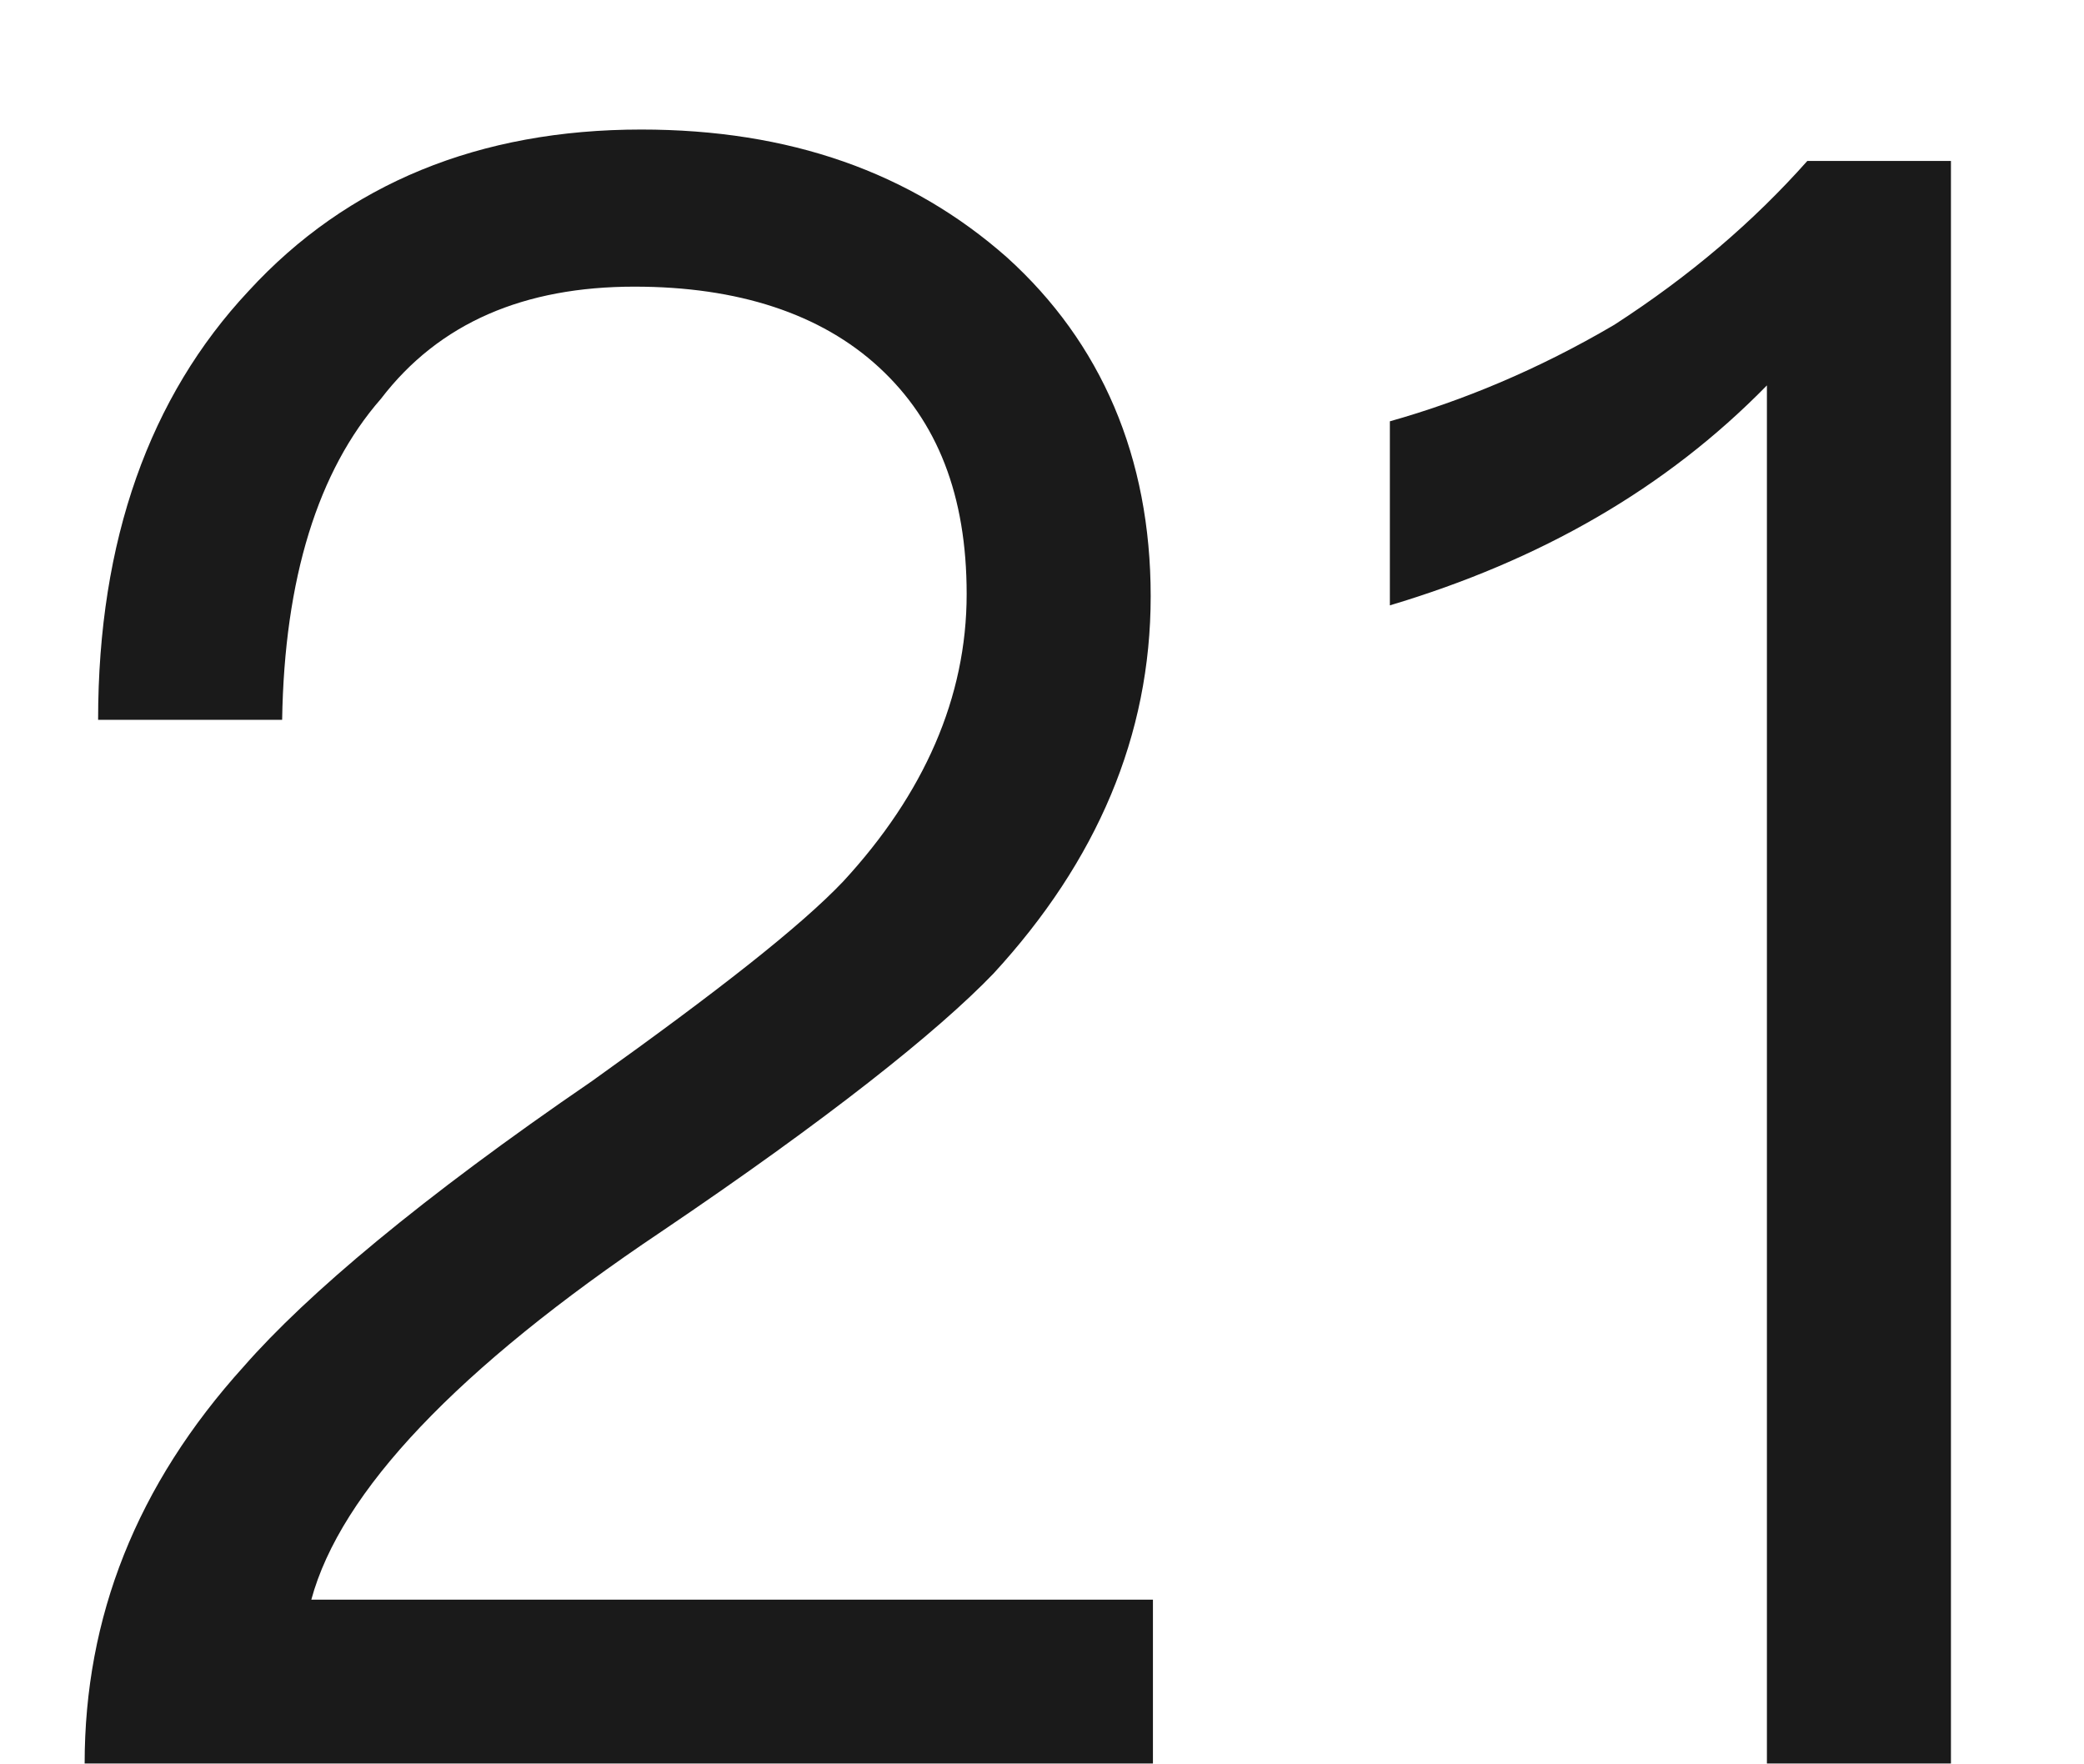
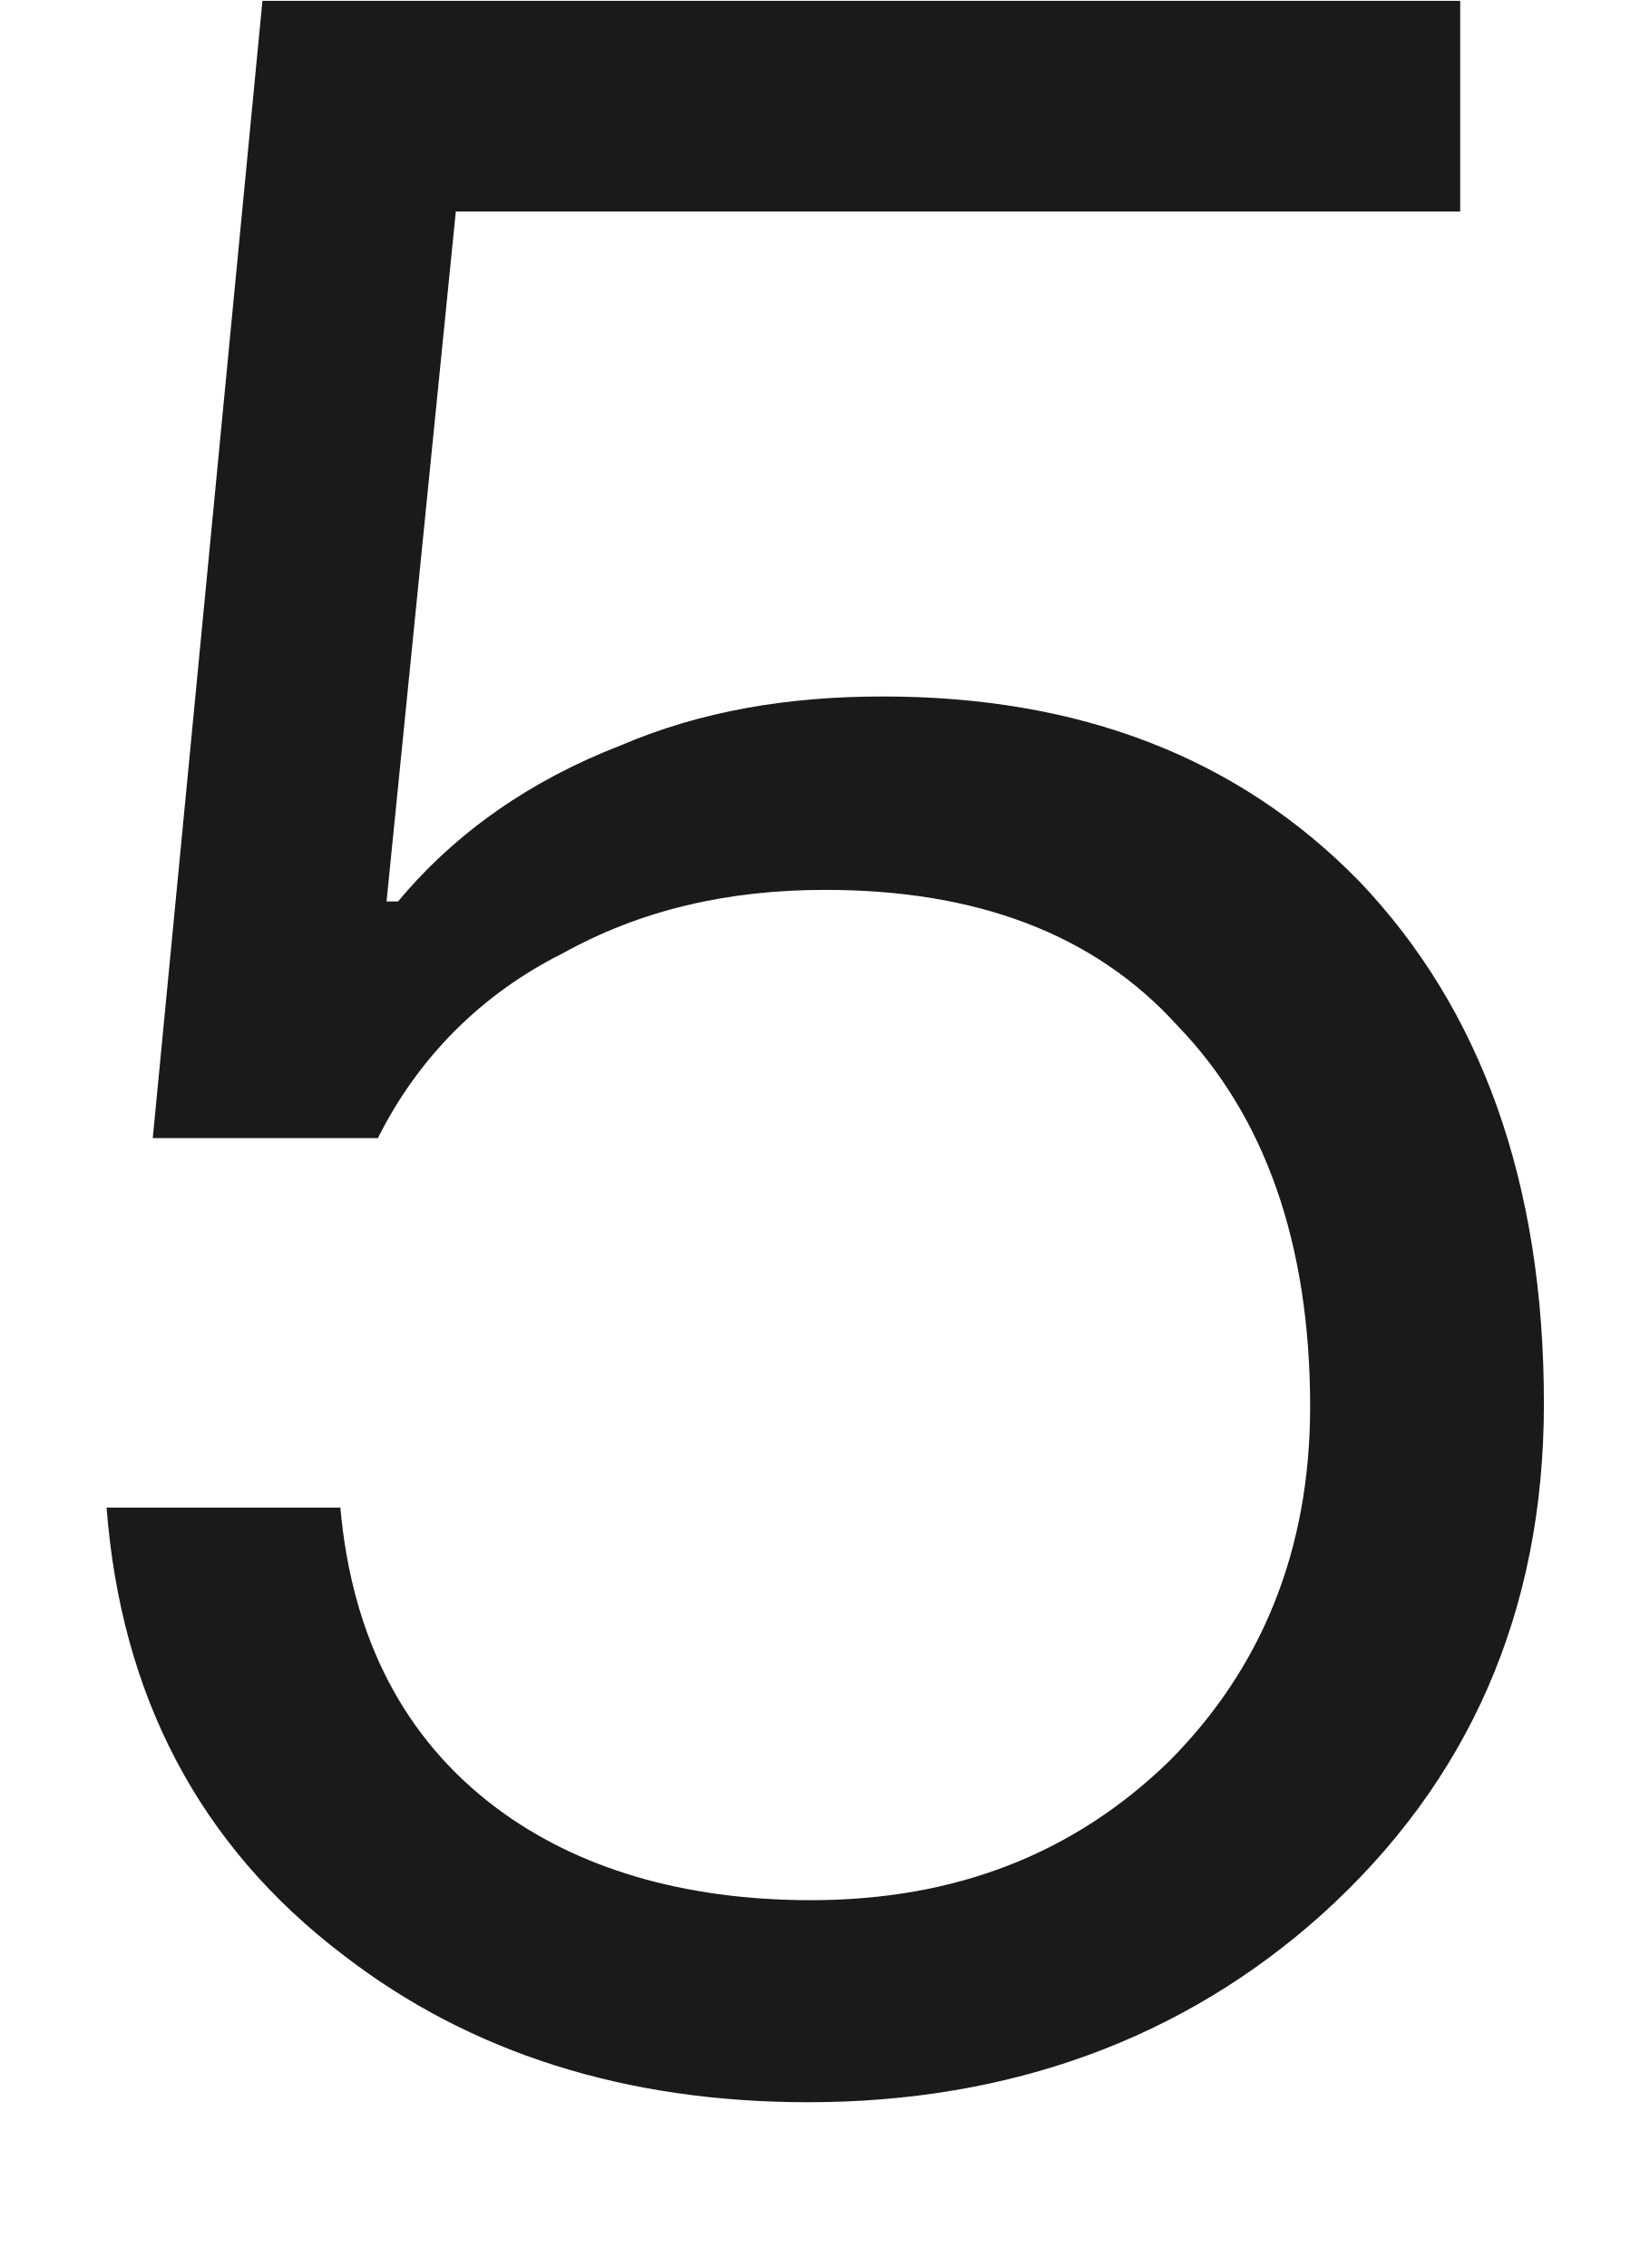
- <svg xmlns="http://www.w3.org/2000/svg" version="1.1" width="13px" height="11px">
-   <g transform="matrix(1 0 0 1 -208 -186 )">
-     <path d="M 6.282 1.606  C 5.68 1.074  4.924 0.808  4 0.808  C 2.992 0.808  2.166 1.144  1.55 1.816  C 0.934 2.474  0.612 3.37  0.612 4.49  L 1.76 4.49  C 1.774 3.608  1.984 2.936  2.376 2.488  C 2.74 2.012  3.272 1.788  3.958 1.788  C 4.602 1.788  5.12 1.956  5.484 2.292  C 5.848 2.628  6.03 3.09  6.03 3.706  C 6.03 4.35  5.764 4.952  5.26 5.498  C 4.994 5.778  4.476 6.184  3.692 6.744  C 2.628 7.472  1.914 8.074  1.522 8.522  C 0.85 9.264  0.528 10.09  0.528 11  L 7.192 11  L 7.192 9.978  L 1.942 9.978  C 2.124 9.306  2.852 8.536  4.126 7.682  C 5.162 6.982  5.848 6.436  6.198 6.072  C 6.842 5.372  7.178 4.588  7.178 3.72  C 7.178 2.852  6.87 2.138  6.282 1.606  Z M 12.17 1.004  L 11.274 1.004  C 10.938 1.382  10.546 1.718  10.07 2.026  C 9.594 2.306  9.118 2.502  8.67 2.628  L 8.67 3.776  C 9.608 3.496  10.392 3.048  11.022 2.404  L 11.022 11  L 12.17 11  L 12.17 1.004  Z " fill-rule="nonzero" fill="#000000" stroke="none" fill-opacity="0.898" transform="matrix(1 0 0 1 208 186 )" />
+ <svg xmlns="http://www.w3.org/2000/svg" version="1.1" width="8px" height="11px">
+   <g transform="matrix(1 0 0 1 -136 -127 )">
+     <path d="M 7.083 0.004  L 1.273 0.004  L 0.741 5.52  L 1.833 5.52  C 2.029 5.128  2.337 4.82  2.729 4.624  C 3.107 4.414  3.527 4.316  4.003 4.316  C 4.731 4.316  5.305 4.526  5.711 4.974  C 6.131 5.408  6.355 6.024  6.355 6.822  C 6.355 7.522  6.117 8.096  5.669 8.544  C 5.207 8.992  4.633 9.216  3.933 9.216  C 3.317 9.216  2.799 9.062  2.407 8.768  C 1.959 8.432  1.707 7.942  1.651 7.312  L 0.517 7.312  C 0.587 8.222  0.965 8.95  1.665 9.482  C 2.281 9.958  3.037 10.196  3.919 10.196  C 4.899 10.196  5.739 9.888  6.411 9.286  C 7.125 8.642  7.489 7.816  7.489 6.808  C 7.489 5.73  7.181 4.89  6.593 4.274  C 6.005 3.672  5.235 3.378  4.283 3.378  C 3.821 3.378  3.401 3.448  3.009 3.616  C 2.575 3.784  2.211 4.036  1.931 4.372  L 1.875 4.372  L 2.211 1.026  L 7.083 1.026  L 7.083 0.004  Z " fill-rule="nonzero" fill="#000000" stroke="none" fill-opacity="0.898" transform="matrix(1 0 0 1 136 127 )" />
  </g>
</svg>
